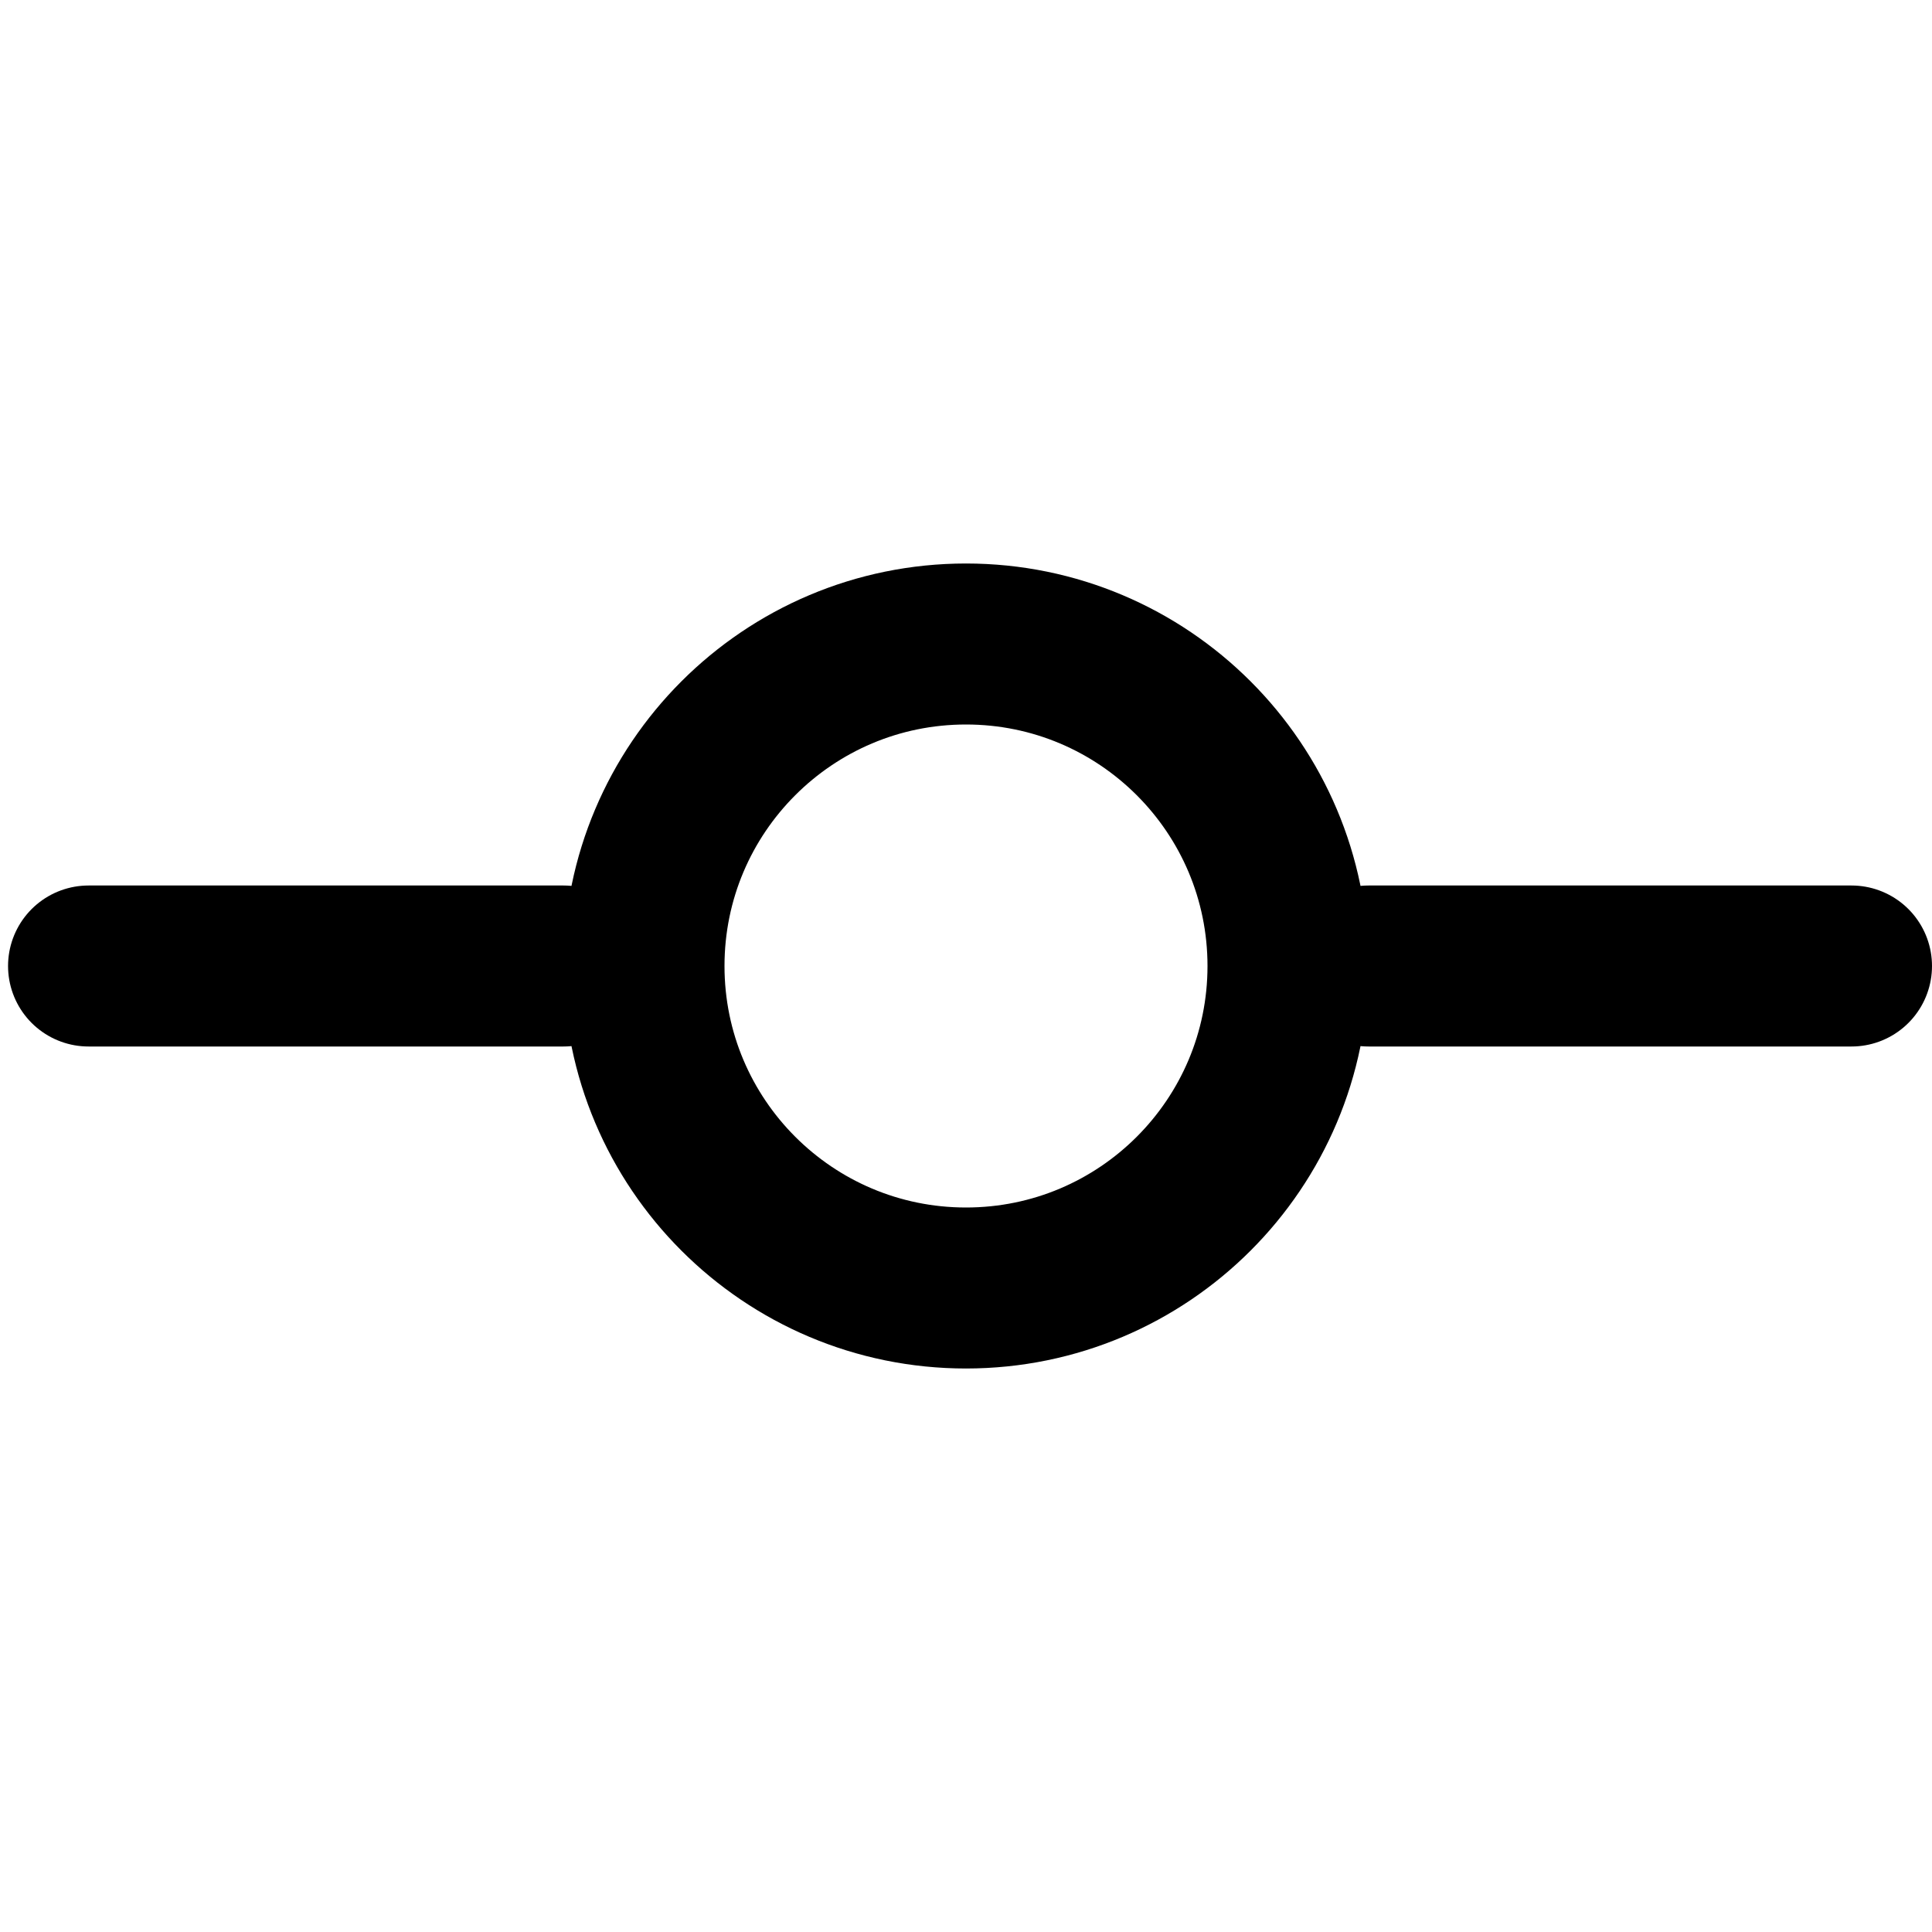
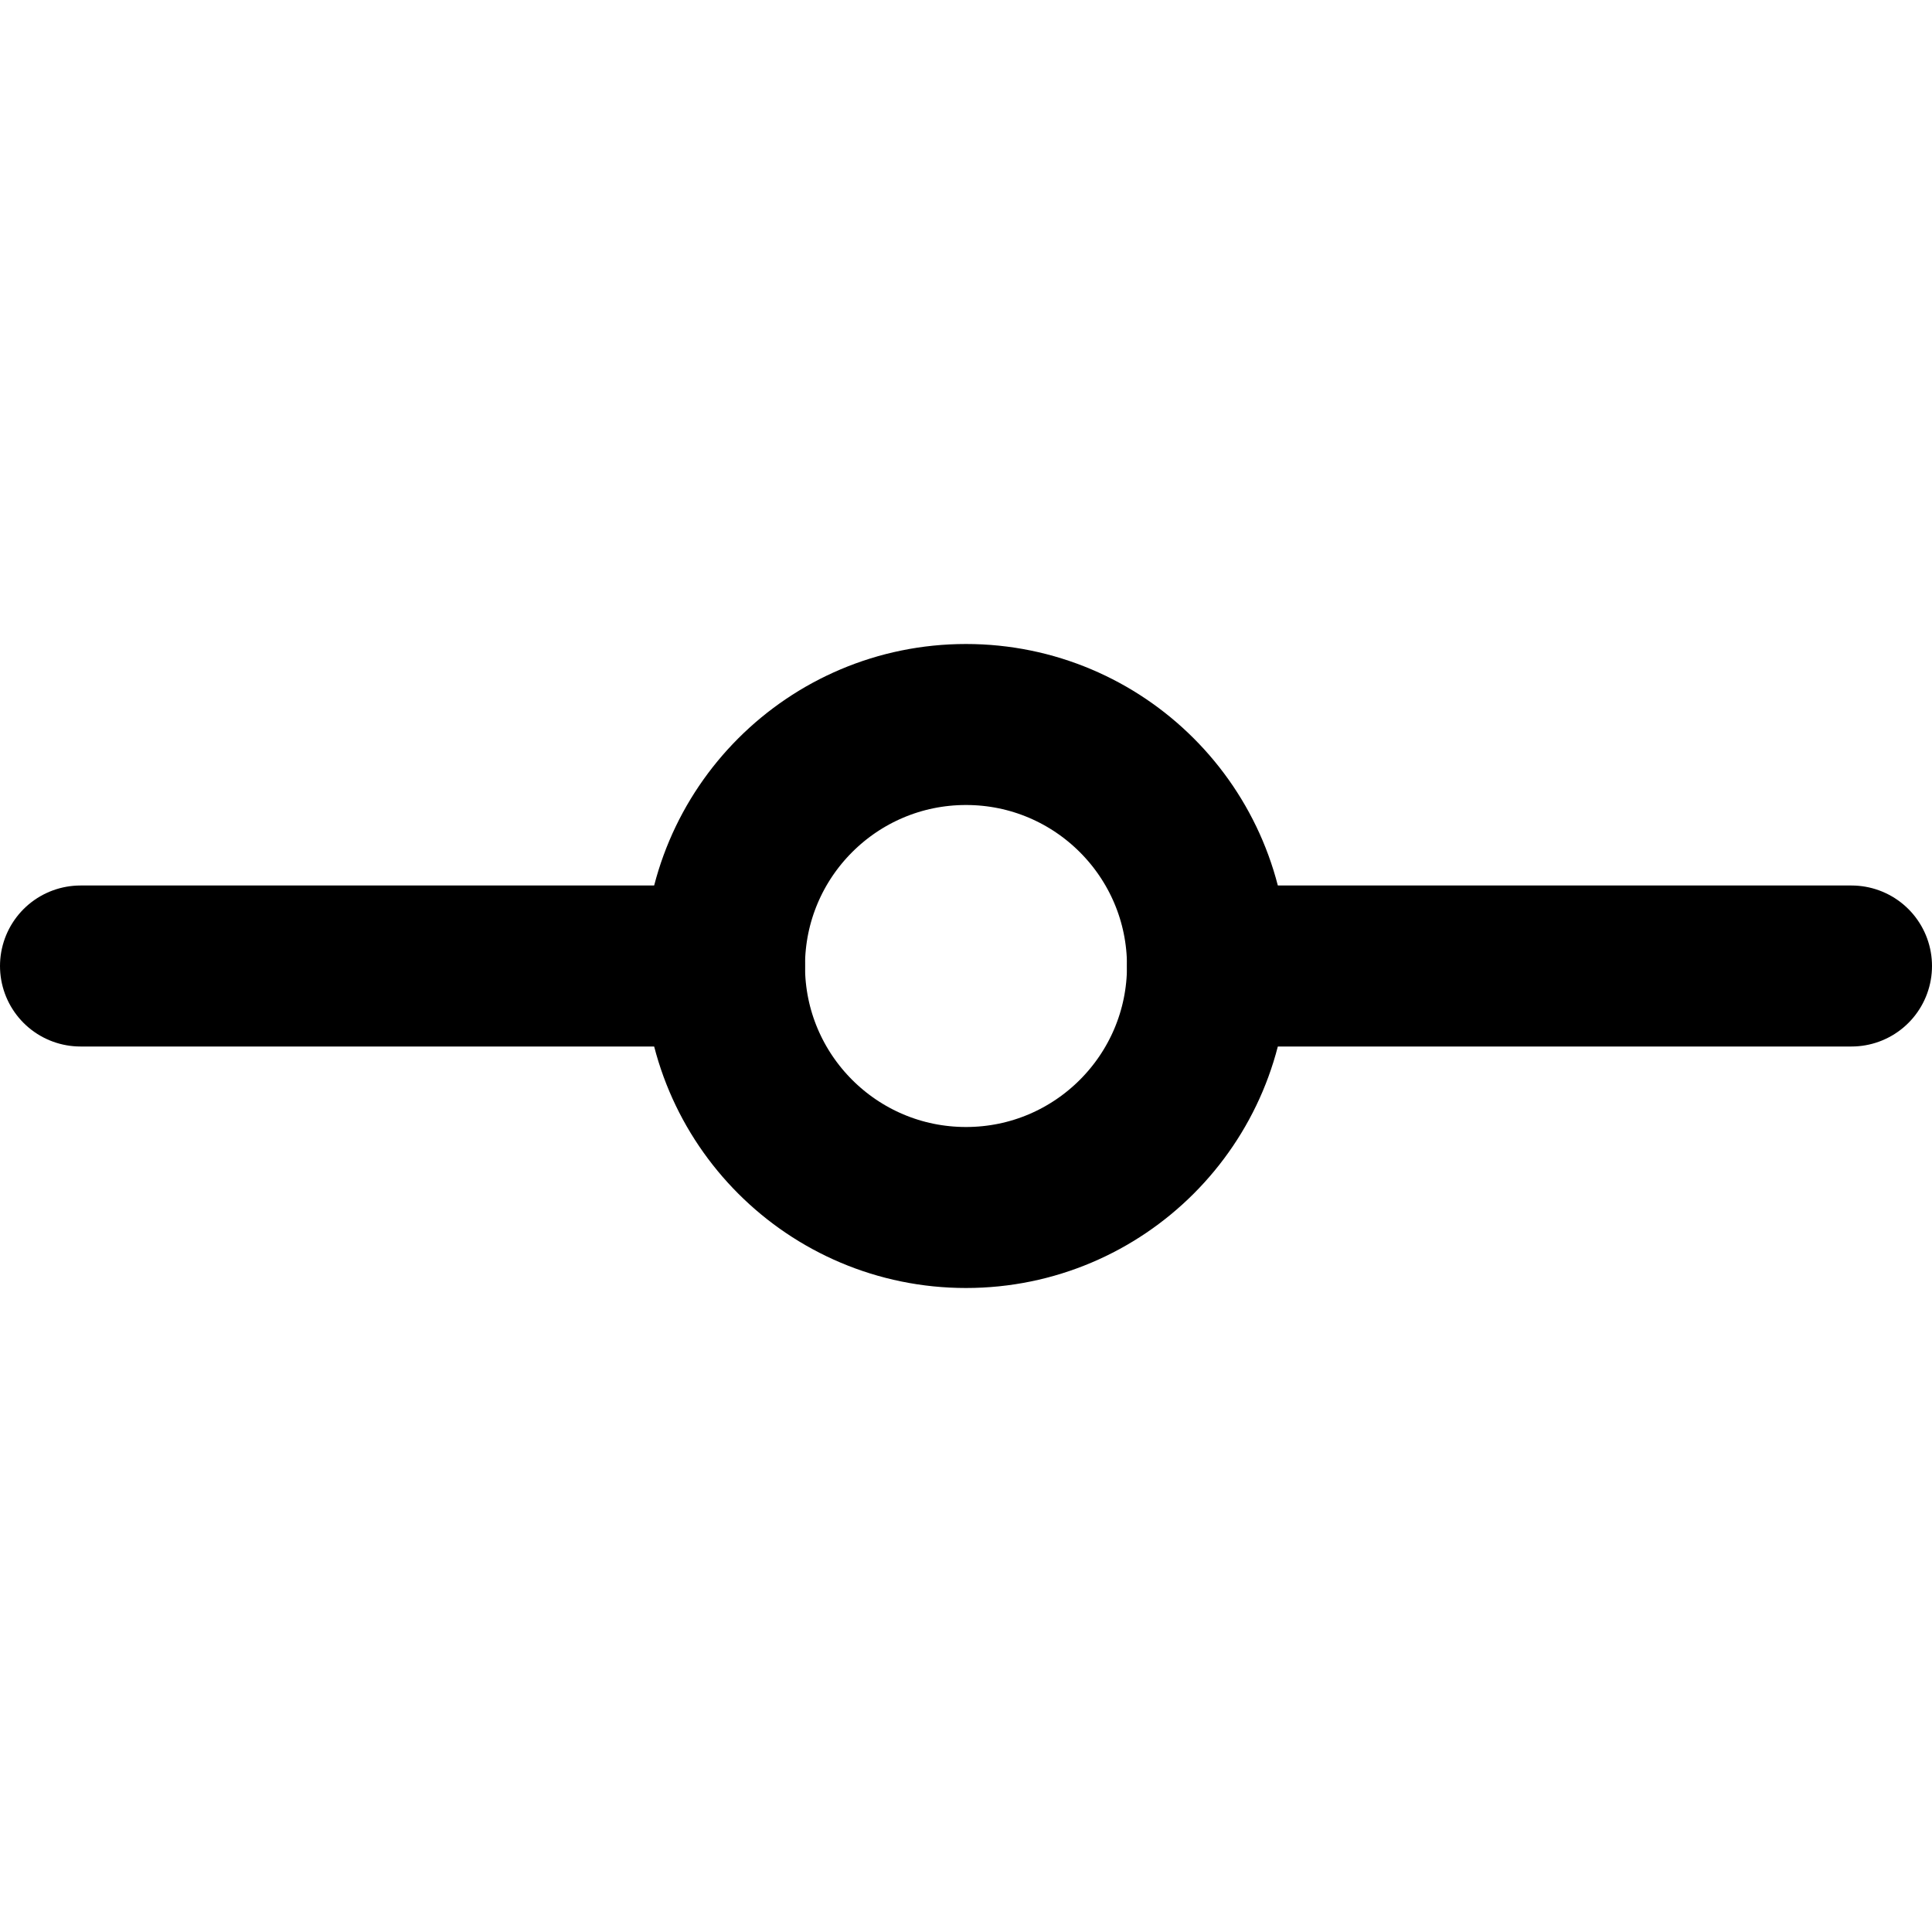
<svg xmlns="http://www.w3.org/2000/svg" class="i i-git-commit" viewBox="0 0 24 24" fill="none" stroke="currentColor" stroke-width="2" stroke-linecap="round" stroke-linejoin="round">
-   <circle cx="12" cy="12" r="4" />
-   <path d="M1.1 12H7m10 0h6" />
+   <circle cx="12" cy="12" r="3" />
+   <path d="M1 12h8m6 0h8" />
</svg>
